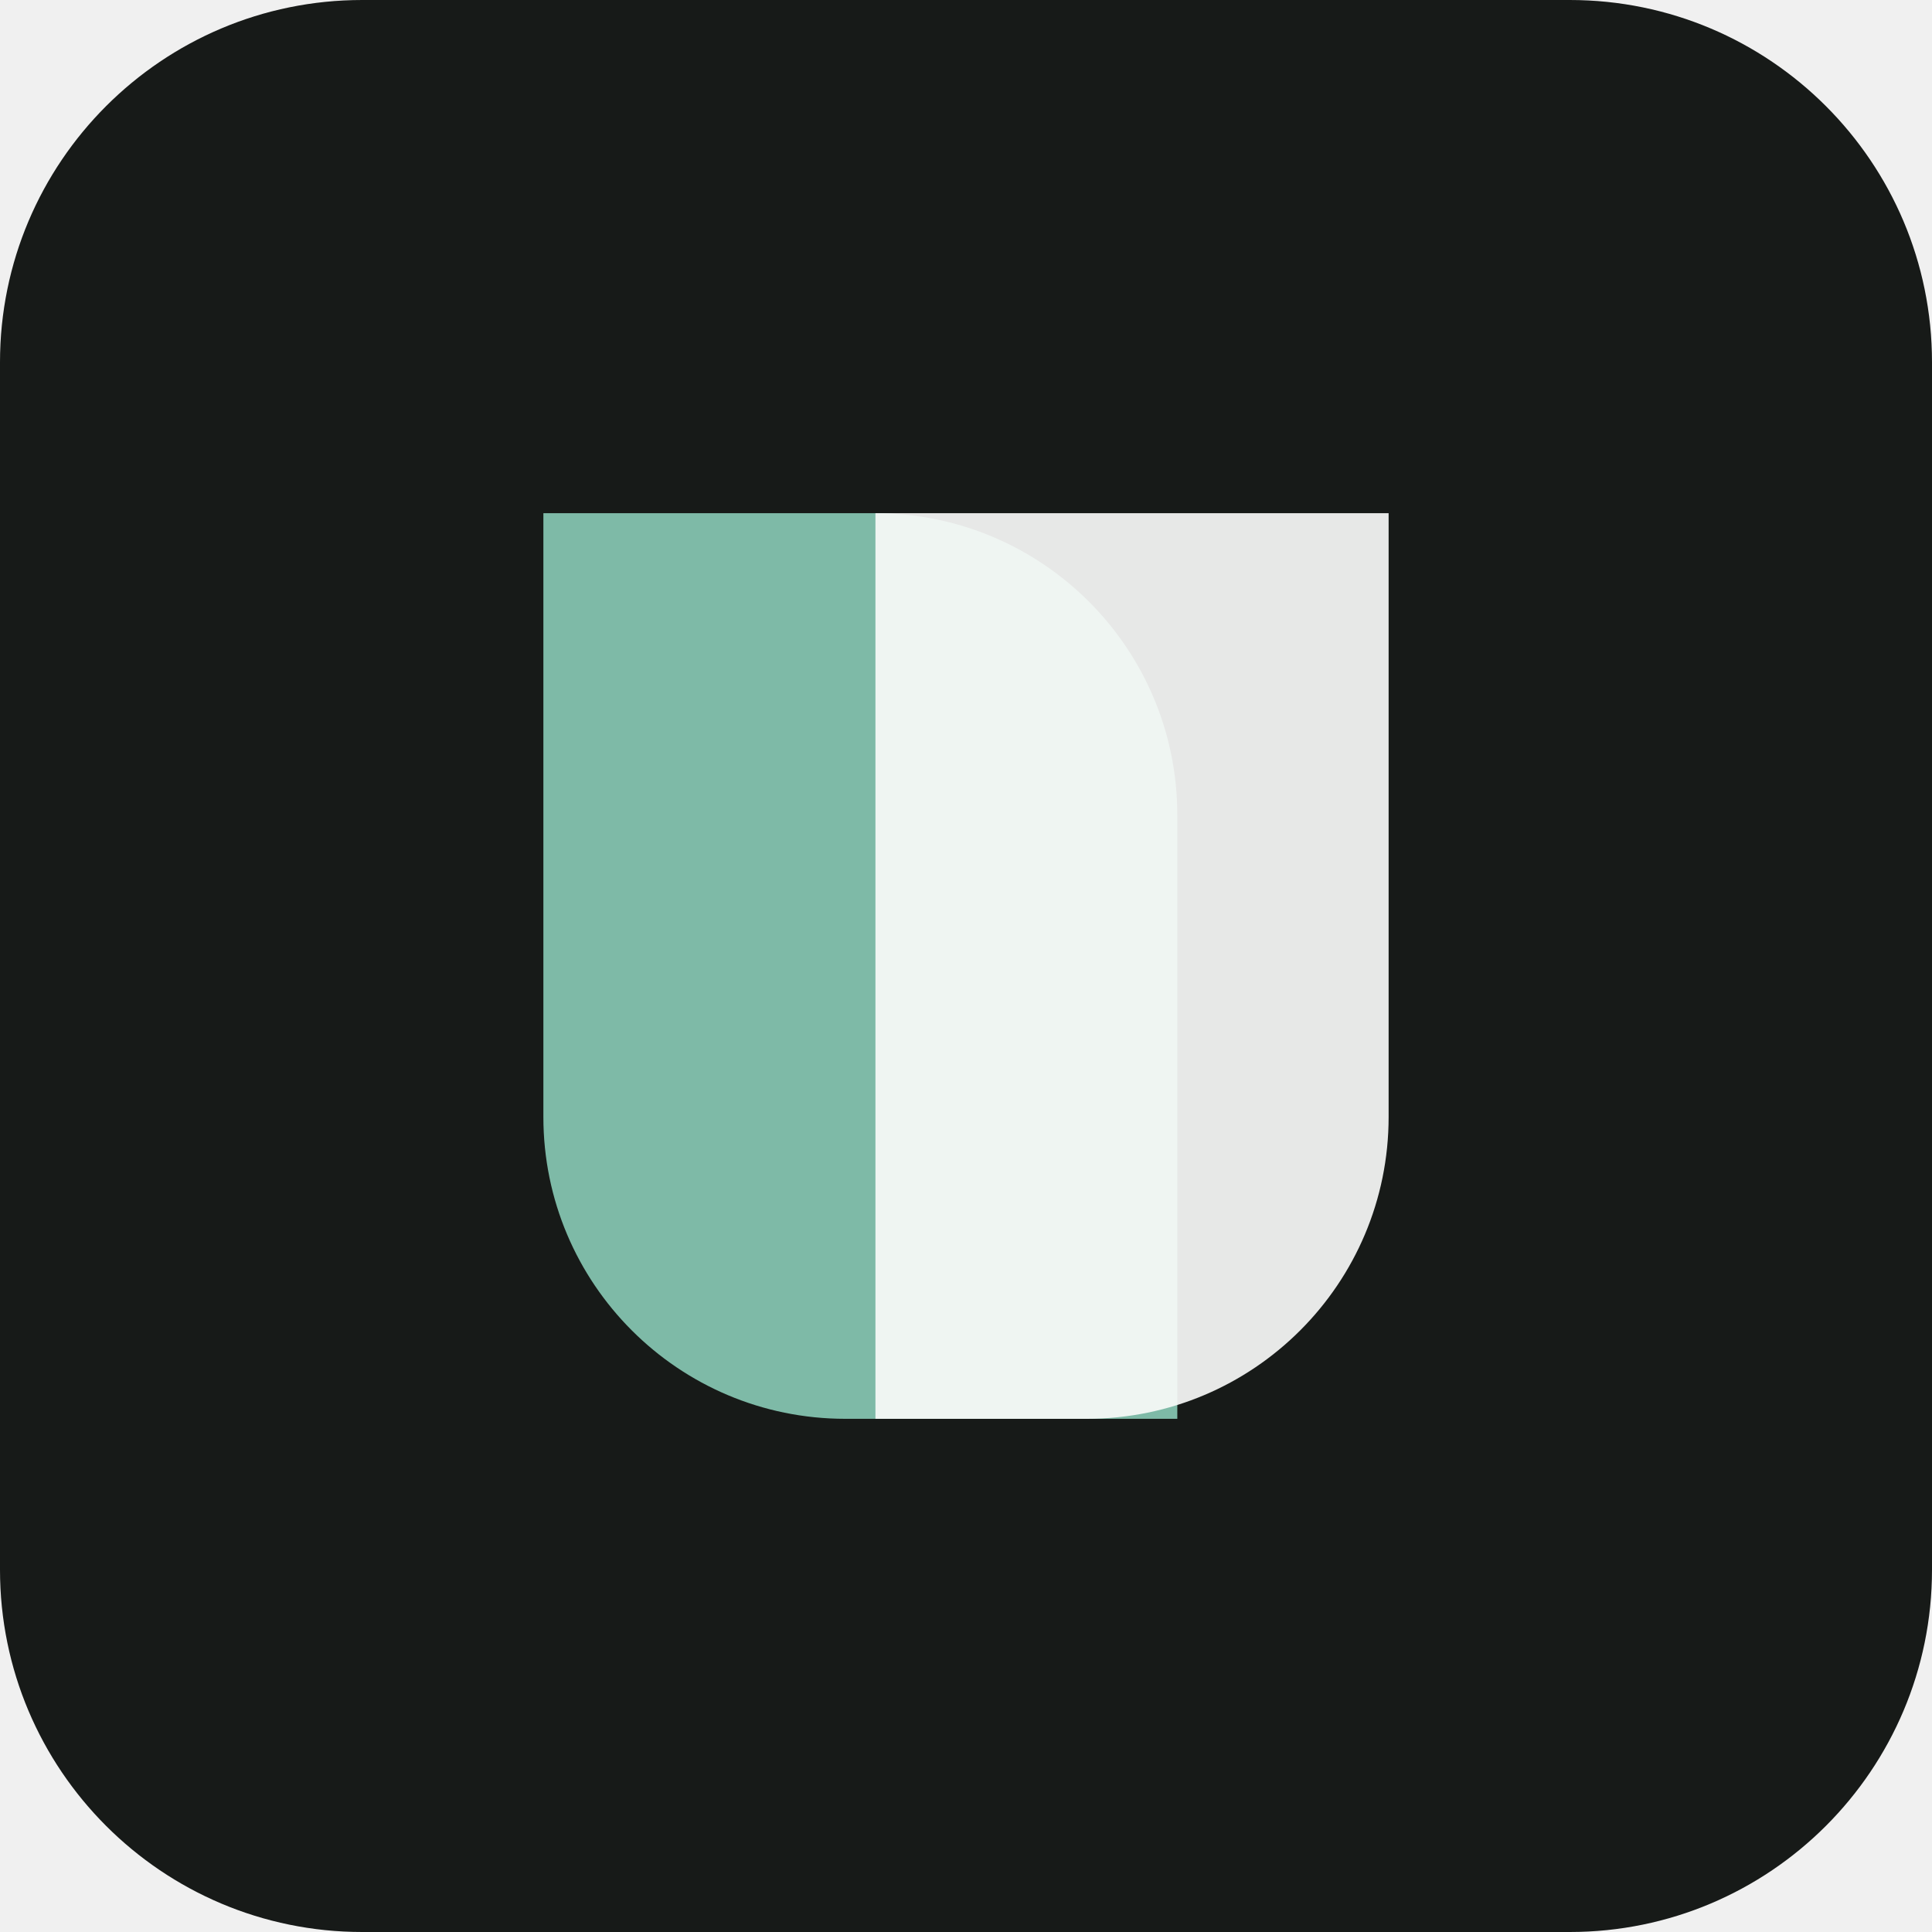
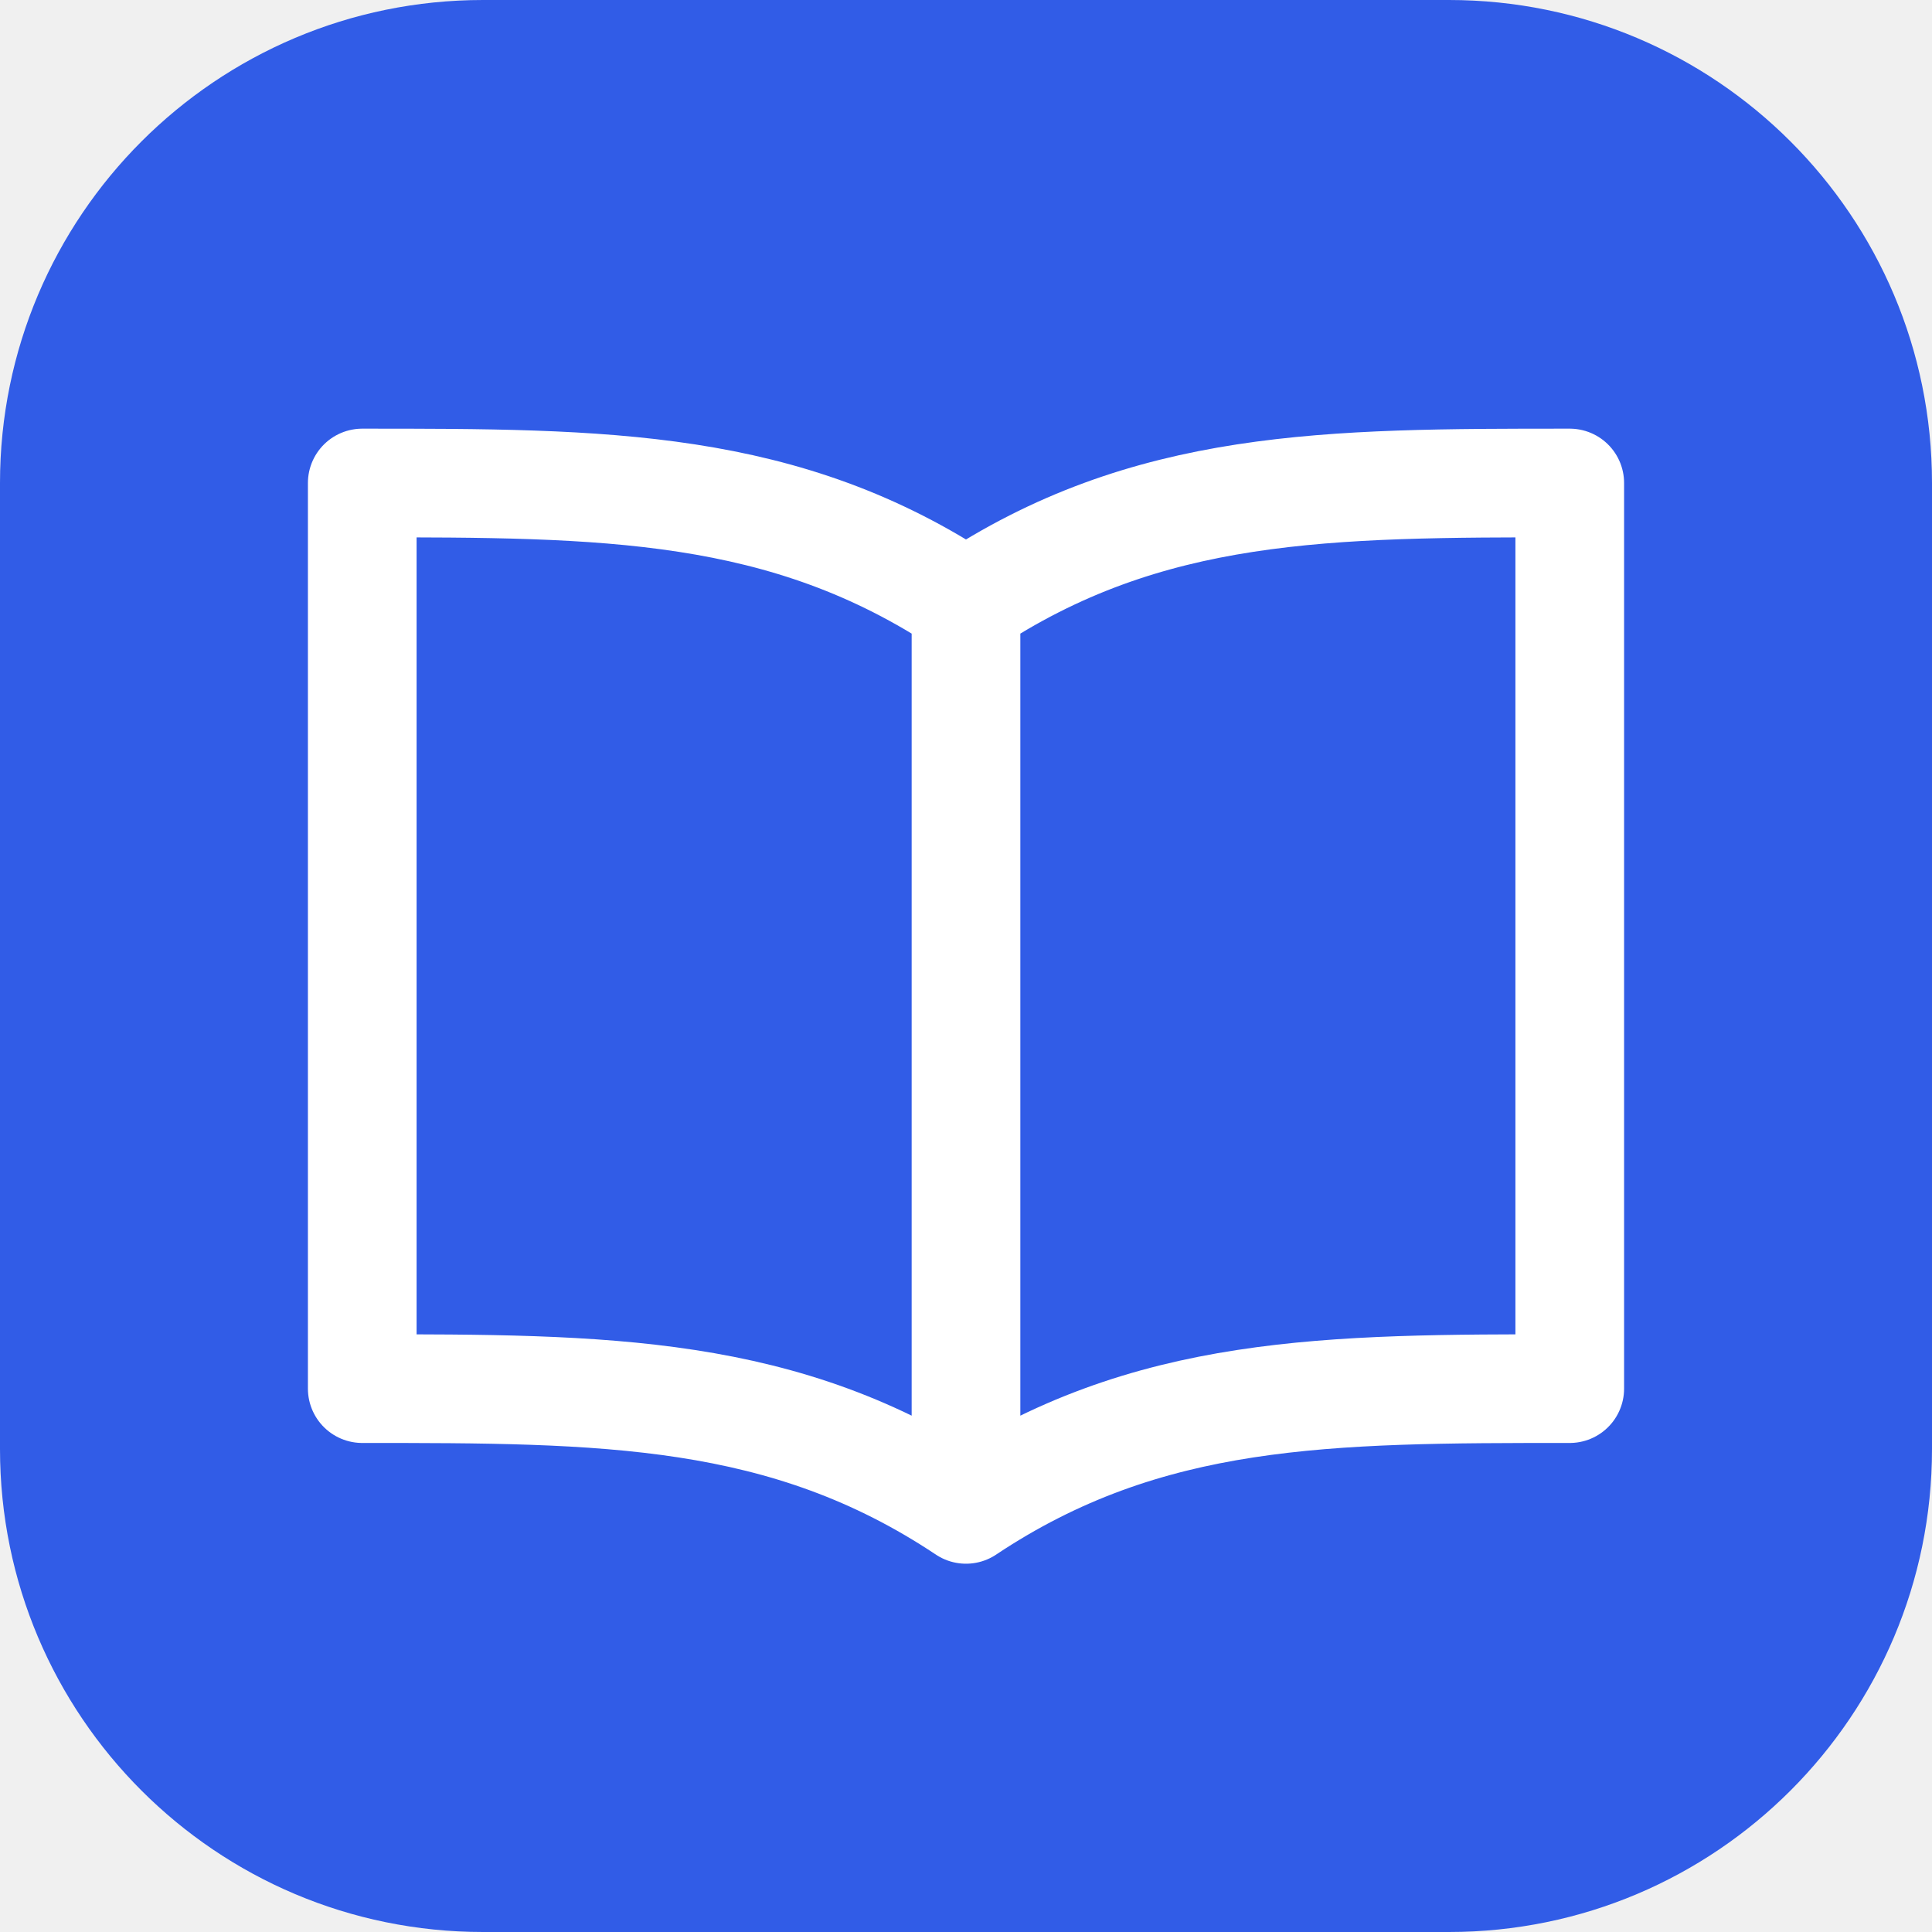
<svg xmlns="http://www.w3.org/2000/svg" viewBox="0 0 32 32">
-   <rect width="32" height="32" rx="6" fill="#171a18" />
-   <path d="M9 8.5h5.5a5 5 0 0 1 5 5v10H14a5 5 0 0 1-5-5v-10Z" fill="#7ebaa7" />
-   <path d="M14.5 8.5H23v10a5 5 0 0 1-5 5h-3.5v-15Z" fill="#f8faf8" fill-opacity=".92" />
+   <rect width="32" height="32" rx="8" fill="#315ce7" />
+   <path d="M16 10c-3-2-6-2-10-2v15c4 0 7 0 10 2m0-15c3-2 6-2 10-2v15c-4 0-7 0-10 2V10Z" fill="none" stroke="#fff" stroke-width="1.8" stroke-linecap="round" stroke-linejoin="round" />
</svg>
